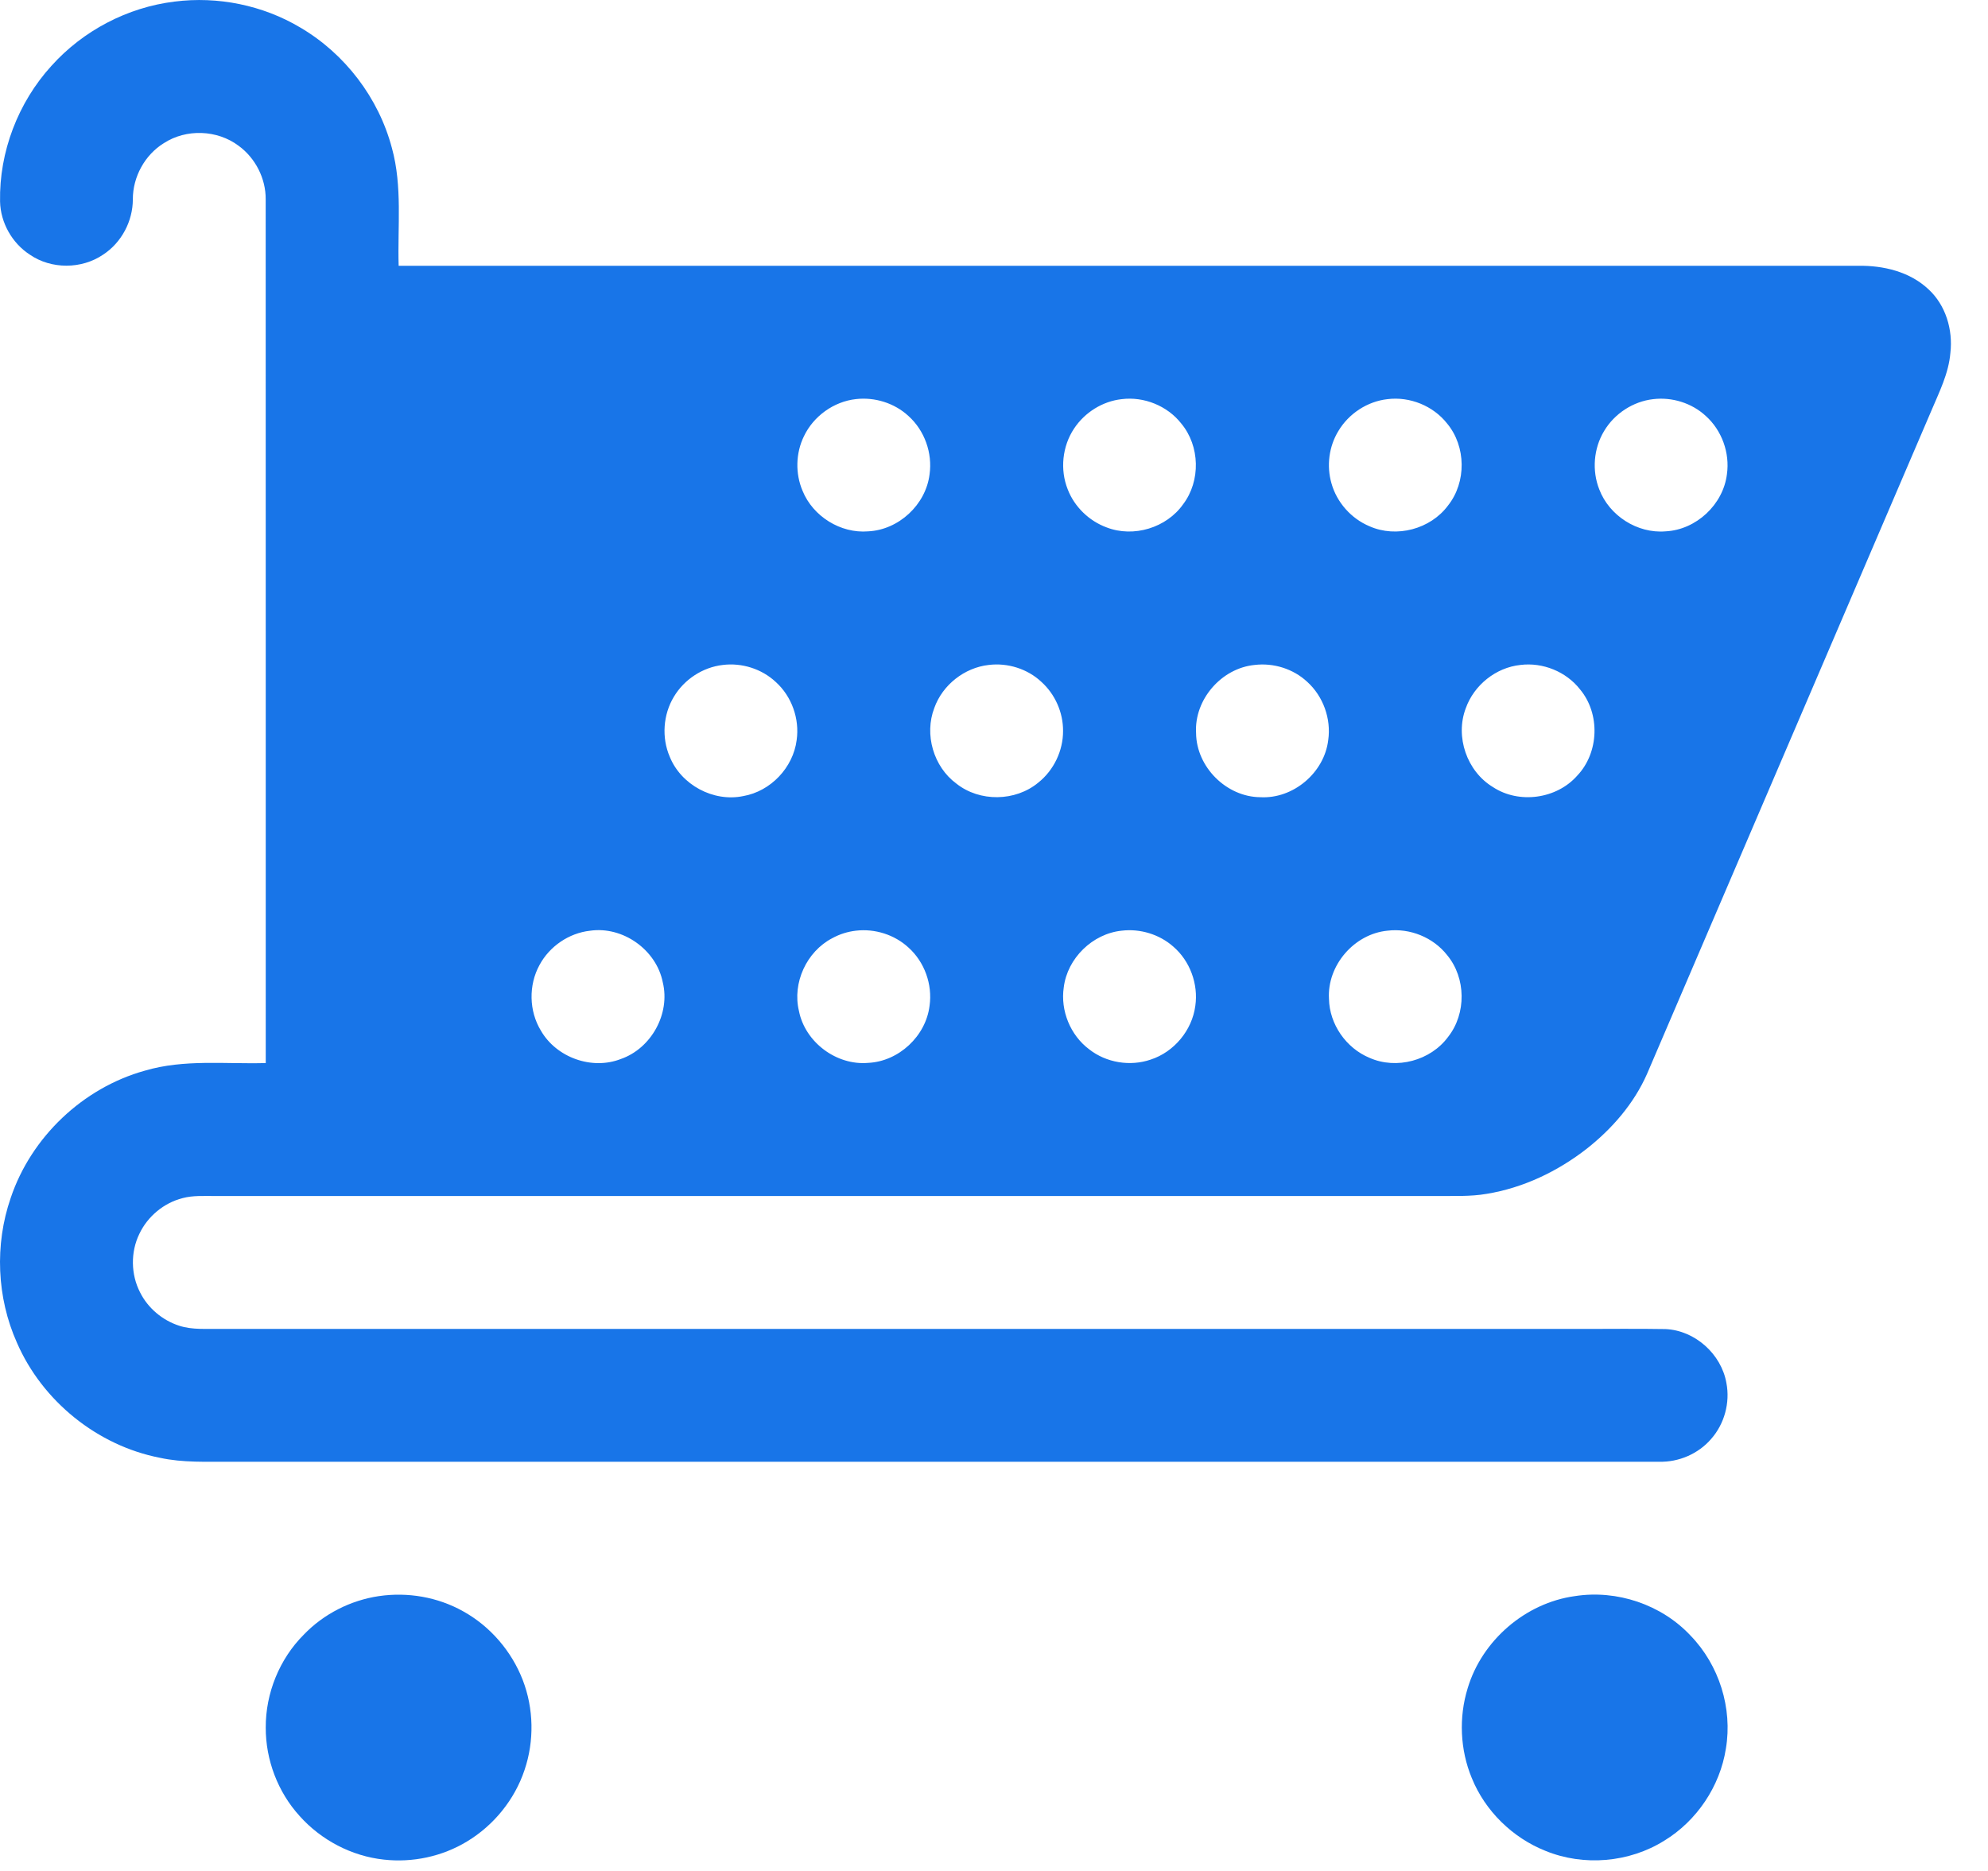
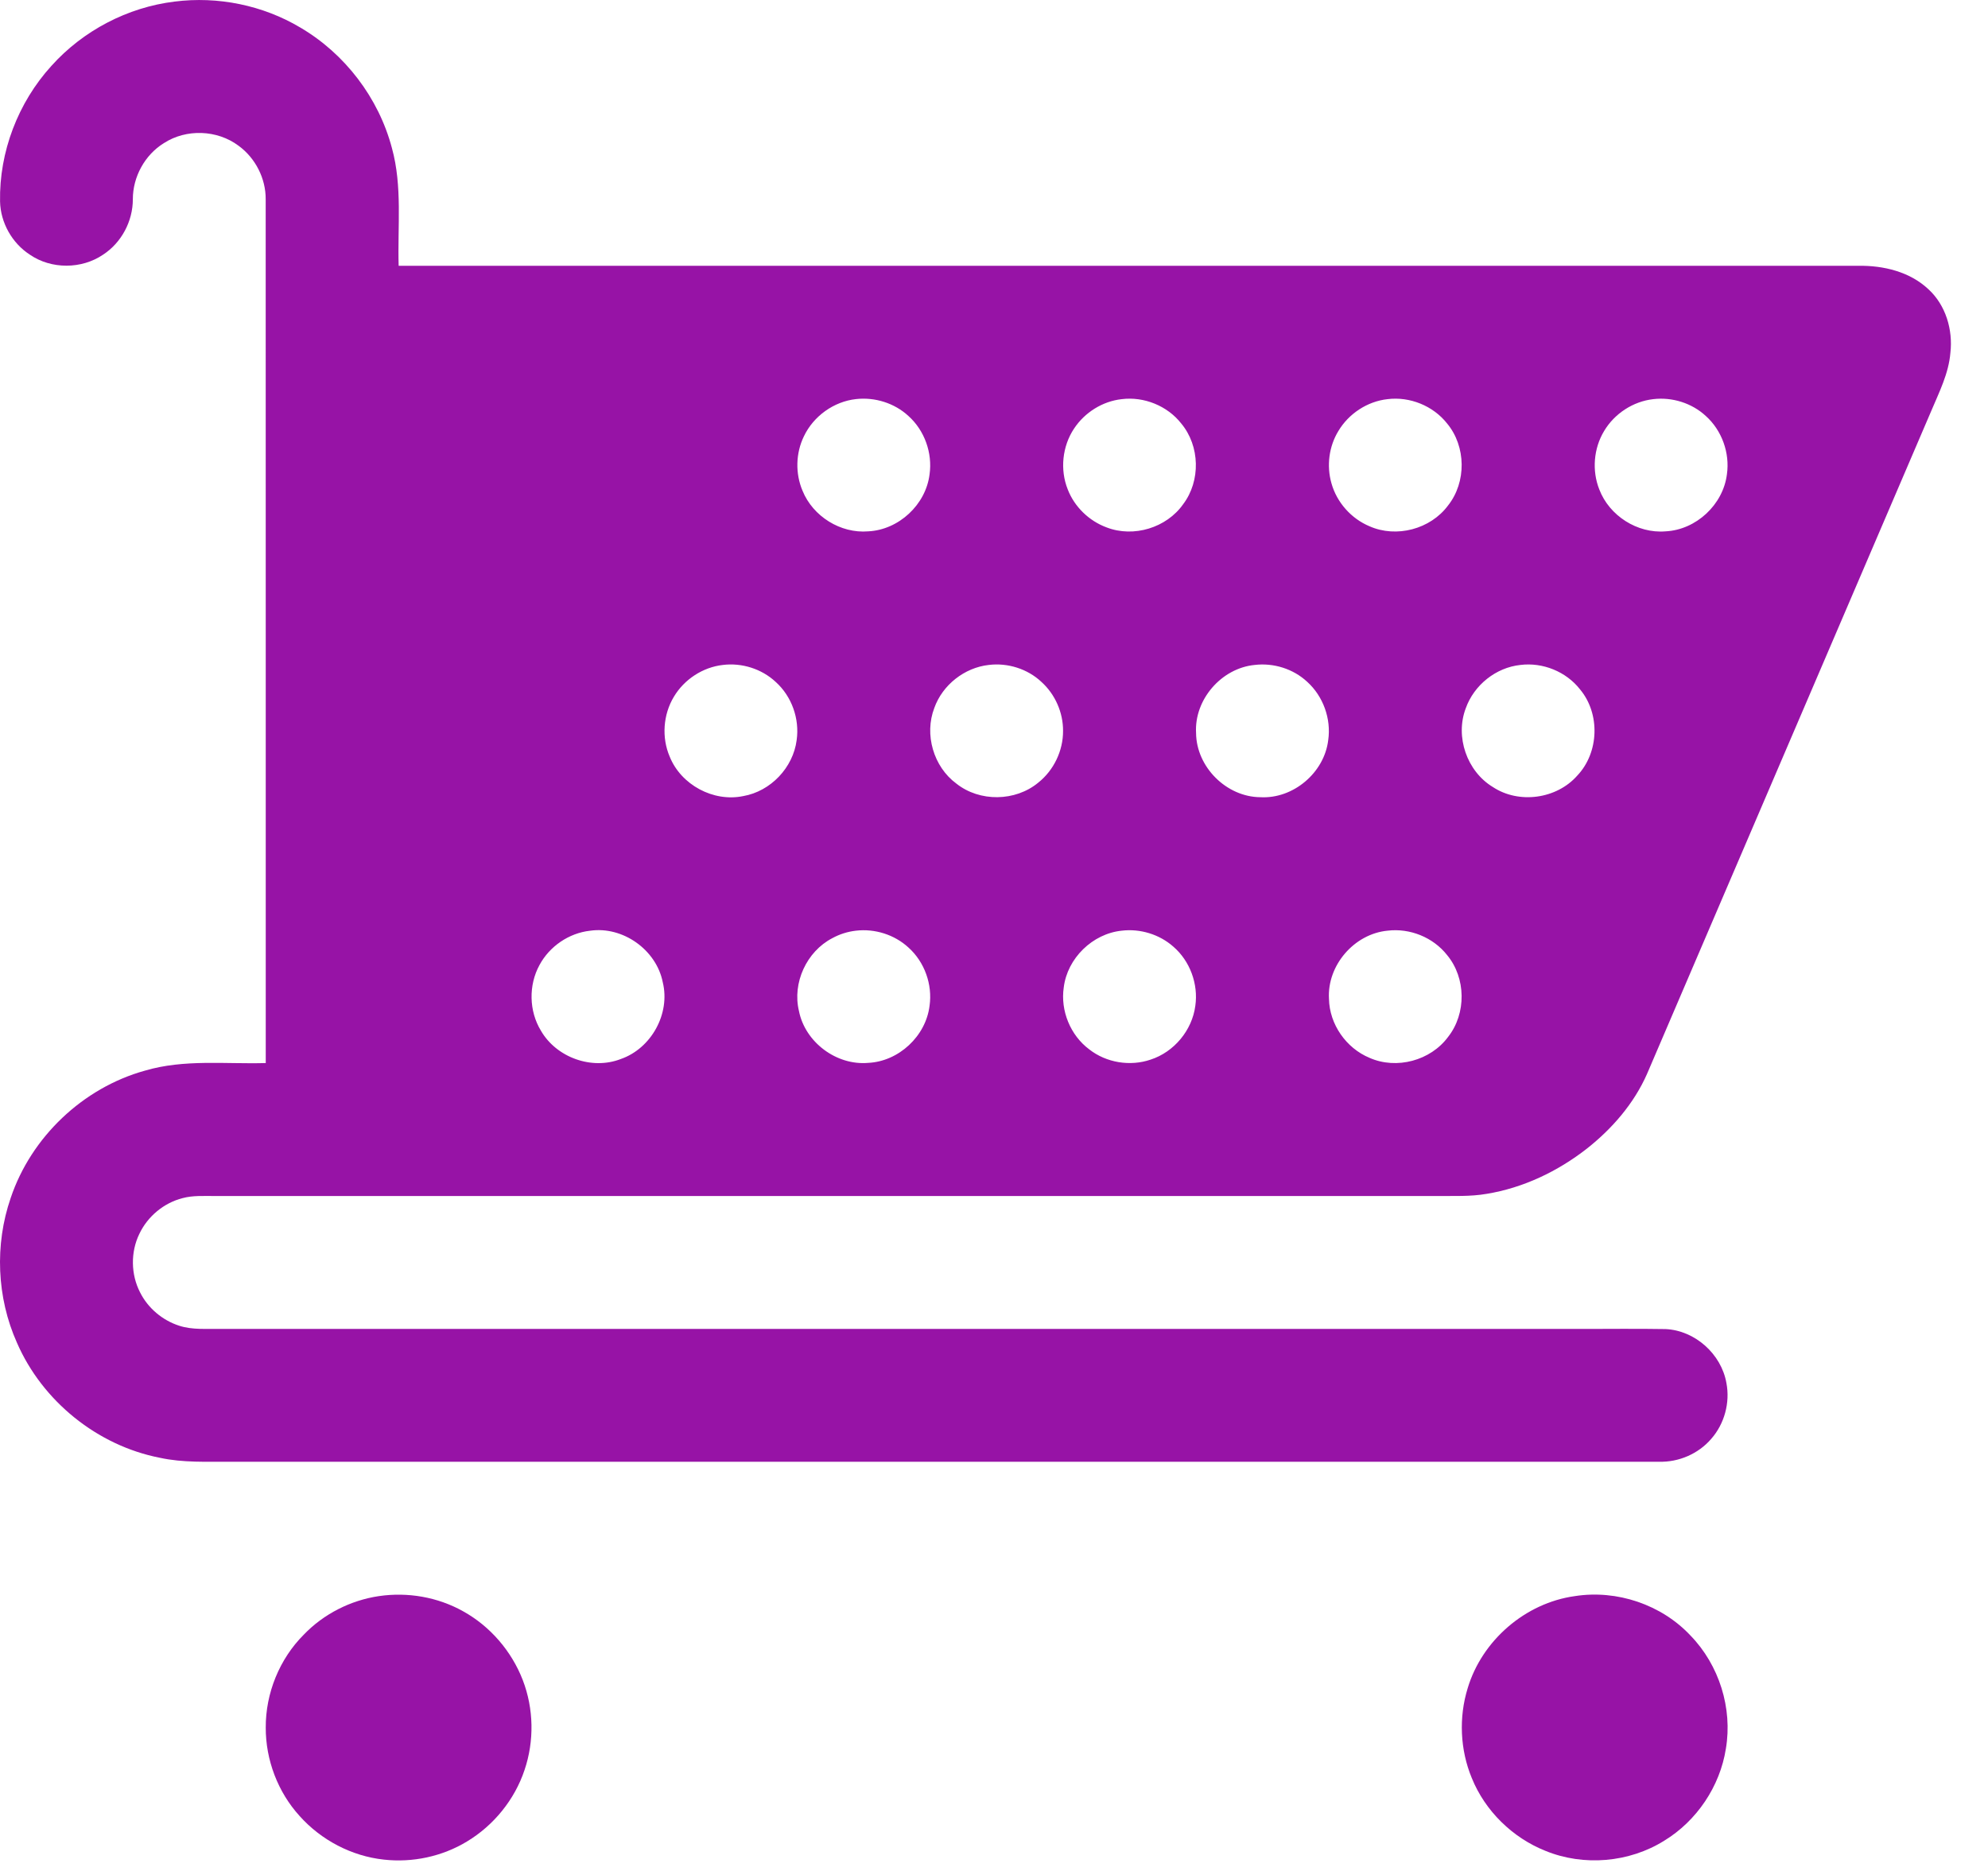
<svg xmlns="http://www.w3.org/2000/svg" width="34" height="32" viewBox="0 0 34 32" fill="none">
-   <path d="M23.73 15.918C23.16 15.973 22.695 16.512 22.729 17.084C22.737 17.518 23.022 17.927 23.423 18.093C23.884 18.297 24.467 18.141 24.766 17.735C25.081 17.336 25.074 16.726 24.749 16.335C24.511 16.032 24.112 15.871 23.73 15.918ZM19.184 15.918C18.685 15.969 18.254 16.39 18.193 16.888C18.134 17.286 18.306 17.707 18.629 17.948C18.921 18.177 19.329 18.243 19.679 18.123C20.08 17.993 20.388 17.622 20.443 17.204C20.497 16.831 20.352 16.436 20.066 16.19C19.828 15.98 19.499 15.88 19.184 15.918ZM14.639 15.918C14.497 15.934 14.358 15.978 14.233 16.047C13.795 16.275 13.548 16.81 13.664 17.291C13.769 17.825 14.305 18.226 14.847 18.179C15.37 18.155 15.835 17.722 15.898 17.202C15.95 16.838 15.812 16.453 15.538 16.207C15.299 15.986 14.962 15.88 14.639 15.918M10.09 15.919C9.73 15.959 9.398 16.186 9.227 16.505C9.038 16.849 9.046 17.292 9.251 17.628C9.515 18.087 10.121 18.306 10.617 18.113C11.139 17.932 11.467 17.337 11.335 16.8C11.225 16.244 10.651 15.837 10.09 15.919ZM26.003 11.373C25.584 11.417 25.209 11.717 25.068 12.115C24.884 12.6 25.087 13.192 25.532 13.461C25.977 13.755 26.622 13.667 26.975 13.266C27.349 12.872 27.371 12.207 27.022 11.79C26.785 11.487 26.385 11.325 26.003 11.373ZM21.458 11.373C20.889 11.428 20.422 11.967 20.456 12.538C20.461 13.118 20.975 13.631 21.555 13.635C22.117 13.667 22.649 13.217 22.716 12.659C22.769 12.294 22.63 11.908 22.356 11.661C22.118 11.439 21.78 11.334 21.458 11.373ZM16.91 11.373C16.495 11.419 16.119 11.715 15.979 12.109C15.805 12.562 15.965 13.114 16.356 13.402C16.754 13.719 17.366 13.711 17.758 13.385C18.022 13.175 18.183 12.84 18.181 12.501C18.183 12.186 18.045 11.874 17.811 11.663C17.573 11.439 17.233 11.333 16.91 11.373M12.363 11.373C12.019 11.412 11.702 11.62 11.525 11.917C11.341 12.222 11.313 12.615 11.454 12.942C11.648 13.424 12.201 13.722 12.711 13.616C13.179 13.535 13.565 13.13 13.625 12.658C13.677 12.293 13.54 11.909 13.266 11.663C13.026 11.439 12.687 11.333 12.363 11.373ZM28.274 6.827C27.93 6.866 27.612 7.074 27.435 7.371C27.255 7.668 27.224 8.049 27.352 8.371C27.523 8.821 28.004 9.128 28.484 9.088C29.008 9.063 29.471 8.631 29.535 8.111C29.587 7.746 29.448 7.361 29.174 7.115C28.935 6.893 28.596 6.788 28.274 6.827ZM23.73 6.827C23.385 6.865 23.066 7.075 22.889 7.373C22.728 7.637 22.686 7.968 22.771 8.265C22.862 8.592 23.109 8.87 23.422 9.001C23.882 9.205 24.465 9.051 24.765 8.646C25.082 8.247 25.075 7.635 24.749 7.243C24.511 6.941 24.112 6.779 23.73 6.827ZM19.184 6.827C18.856 6.863 18.552 7.054 18.37 7.329C18.168 7.631 18.126 8.033 18.261 8.37C18.376 8.669 18.627 8.911 18.927 9.021C19.389 9.199 19.951 9.027 20.235 8.624C20.537 8.225 20.523 7.627 20.202 7.243C19.965 6.941 19.565 6.779 19.184 6.827M14.639 6.826C14.26 6.868 13.913 7.117 13.749 7.462C13.608 7.751 13.6 8.1 13.726 8.395C13.904 8.832 14.376 9.127 14.848 9.088C15.371 9.063 15.834 8.632 15.898 8.113C15.95 7.748 15.812 7.362 15.538 7.116C15.299 6.894 14.962 6.789 14.639 6.826M2.986 0.027C3.726 -0.067 4.495 0.089 5.136 0.471C5.9 0.919 6.477 1.676 6.703 2.533C6.884 3.189 6.798 3.875 6.818 4.546C15.14 4.545 23.461 4.546 31.782 4.546C32.21 4.539 32.663 4.647 32.981 4.947C33.277 5.218 33.402 5.64 33.357 6.033C33.328 6.388 33.164 6.709 33.028 7.032C31.408 10.811 29.788 14.589 28.168 18.369C27.944 18.876 27.571 19.306 27.138 19.647C26.641 20.035 26.051 20.317 25.426 20.419C25.145 20.468 24.858 20.453 24.573 20.456H3.659C3.481 20.457 3.299 20.445 3.124 20.492C2.803 20.573 2.525 20.804 2.383 21.104C2.232 21.415 2.237 21.796 2.395 22.103C2.53 22.374 2.779 22.583 3.066 22.675C3.291 22.748 3.531 22.725 3.764 22.729H26.953C27.463 22.731 27.974 22.723 28.484 22.732C28.988 22.754 29.439 23.158 29.526 23.654C29.591 23.99 29.493 24.353 29.266 24.61C29.047 24.866 28.709 25.011 28.373 25.001H3.941C3.538 24.999 3.13 25.02 2.733 24.933C1.664 24.724 0.724 23.964 0.29 22.966C-0.056 22.192 -0.093 21.289 0.183 20.489C0.533 19.447 1.419 18.606 2.478 18.312C3.15 18.113 3.856 18.202 4.545 18.182C4.544 13.258 4.546 8.334 4.544 3.409C4.547 3.052 4.367 2.701 4.079 2.492C3.714 2.219 3.185 2.2 2.803 2.448C2.477 2.649 2.271 3.025 2.272 3.409C2.272 3.783 2.078 4.15 1.764 4.355C1.396 4.606 0.878 4.608 0.511 4.356C0.207 4.159 0.009 3.809 0.001 3.446C-0.015 2.599 0.309 1.753 0.879 1.127C1.42 0.524 2.181 0.125 2.986 0.027" fill="#1875E8" />
-   <path d="M6.482 27.299C6.972 27.227 7.485 27.315 7.919 27.558C8.383 27.814 8.75 28.241 8.941 28.736C9.129 29.224 9.139 29.778 8.971 30.273C8.802 30.781 8.443 31.222 7.985 31.497C7.563 31.753 7.055 31.861 6.565 31.806C6.015 31.747 5.493 31.473 5.125 31.061C4.752 30.652 4.543 30.1 4.545 29.548C4.542 28.961 4.779 28.375 5.195 27.959C5.535 27.604 5.996 27.371 6.481 27.299" fill="#1875E8" />
-   <path d="M26.936 27.299C27.653 27.187 28.417 27.444 28.913 27.975C29.402 28.479 29.634 29.217 29.517 29.909C29.416 30.554 29.019 31.144 28.462 31.483C27.864 31.857 27.086 31.924 26.433 31.657C25.869 31.433 25.399 30.974 25.171 30.41C24.971 29.927 24.947 29.374 25.101 28.875C25.346 28.056 26.089 27.415 26.936 27.299Z" fill="#1875E8" />
+   <path d="M23.73 15.918C23.16 15.973 22.695 16.512 22.729 17.084C22.737 17.518 23.022 17.927 23.423 18.093C23.884 18.297 24.467 18.141 24.766 17.735C25.081 17.336 25.074 16.726 24.749 16.335C24.511 16.032 24.112 15.871 23.73 15.918ZM19.184 15.918C18.685 15.969 18.254 16.39 18.193 16.888C18.134 17.286 18.306 17.707 18.629 17.948C18.921 18.177 19.329 18.243 19.679 18.123C20.08 17.993 20.388 17.622 20.443 17.204C20.497 16.831 20.352 16.436 20.066 16.19C19.828 15.98 19.499 15.88 19.184 15.918ZM14.639 15.918C14.497 15.934 14.358 15.978 14.233 16.047C13.795 16.275 13.548 16.81 13.664 17.291C13.769 17.825 14.305 18.226 14.847 18.179C15.37 18.155 15.835 17.722 15.898 17.202C15.95 16.838 15.812 16.453 15.538 16.207C15.299 15.986 14.962 15.88 14.639 15.918M10.09 15.919C9.73 15.959 9.398 16.186 9.227 16.505C9.038 16.849 9.046 17.292 9.251 17.628C9.515 18.087 10.121 18.306 10.617 18.113C11.139 17.932 11.467 17.337 11.335 16.8C11.225 16.244 10.651 15.837 10.09 15.919ZM26.003 11.373C25.584 11.417 25.209 11.717 25.068 12.115C24.884 12.6 25.087 13.192 25.532 13.461C25.977 13.755 26.622 13.667 26.975 13.266C27.349 12.872 27.371 12.207 27.022 11.79C26.785 11.487 26.385 11.325 26.003 11.373ZM21.458 11.373C20.889 11.428 20.422 11.967 20.456 12.538C20.461 13.118 20.975 13.631 21.555 13.635C22.117 13.667 22.649 13.217 22.716 12.659C22.769 12.294 22.63 11.908 22.356 11.661C22.118 11.439 21.78 11.334 21.458 11.373ZM16.91 11.373C16.495 11.419 16.119 11.715 15.979 12.109C15.805 12.562 15.965 13.114 16.356 13.402C16.754 13.719 17.366 13.711 17.758 13.385C18.022 13.175 18.183 12.84 18.181 12.501C18.183 12.186 18.045 11.874 17.811 11.663C17.573 11.439 17.233 11.333 16.91 11.373M12.363 11.373C12.019 11.412 11.702 11.62 11.525 11.917C11.341 12.222 11.313 12.615 11.454 12.942C11.648 13.424 12.201 13.722 12.711 13.616C13.179 13.535 13.565 13.13 13.625 12.658C13.677 12.293 13.54 11.909 13.266 11.663C13.026 11.439 12.687 11.333 12.363 11.373ZM28.274 6.827C27.93 6.866 27.612 7.074 27.435 7.371C27.255 7.668 27.224 8.049 27.352 8.371C27.523 8.821 28.004 9.128 28.484 9.088C29.008 9.063 29.471 8.631 29.535 8.111C29.587 7.746 29.448 7.361 29.174 7.115C28.935 6.893 28.596 6.788 28.274 6.827ZM23.73 6.827C23.385 6.865 23.066 7.075 22.889 7.373C22.728 7.637 22.686 7.968 22.771 8.265C22.862 8.592 23.109 8.87 23.422 9.001C23.882 9.205 24.465 9.051 24.765 8.646C25.082 8.247 25.075 7.635 24.749 7.243C24.511 6.941 24.112 6.779 23.73 6.827ZM19.184 6.827C18.856 6.863 18.552 7.054 18.37 7.329C18.168 7.631 18.126 8.033 18.261 8.37C18.376 8.669 18.627 8.911 18.927 9.021C19.389 9.199 19.951 9.027 20.235 8.624C20.537 8.225 20.523 7.627 20.202 7.243C19.965 6.941 19.565 6.779 19.184 6.827M14.639 6.826C14.26 6.868 13.913 7.117 13.749 7.462C13.608 7.751 13.6 8.1 13.726 8.395C13.904 8.832 14.376 9.127 14.848 9.088C15.371 9.063 15.834 8.632 15.898 8.113C15.95 7.748 15.812 7.362 15.538 7.116C15.299 6.894 14.962 6.789 14.639 6.826M2.986 0.027C3.726 -0.067 4.495 0.089 5.136 0.471C5.9 0.919 6.477 1.676 6.703 2.533C6.884 3.189 6.798 3.875 6.818 4.546C15.14 4.545 23.461 4.546 31.782 4.546C32.21 4.539 32.663 4.647 32.981 4.947C33.277 5.218 33.402 5.64 33.357 6.033C33.328 6.388 33.164 6.709 33.028 7.032C31.408 10.811 29.788 14.589 28.168 18.369C27.944 18.876 27.571 19.306 27.138 19.647C26.641 20.035 26.051 20.317 25.426 20.419C25.145 20.468 24.858 20.453 24.573 20.456H3.659C3.481 20.457 3.299 20.445 3.124 20.492C2.803 20.573 2.525 20.804 2.383 21.104C2.232 21.415 2.237 21.796 2.395 22.103C2.53 22.374 2.779 22.583 3.066 22.675C3.291 22.748 3.531 22.725 3.764 22.729H26.953C27.463 22.731 27.974 22.723 28.484 22.732C28.988 22.754 29.439 23.158 29.526 23.654C29.591 23.99 29.493 24.353 29.266 24.61C29.047 24.866 28.709 25.011 28.373 25.001H3.941C3.538 24.999 3.13 25.02 2.733 24.933C1.664 24.724 0.724 23.964 0.29 22.966C-0.056 22.192 -0.093 21.289 0.183 20.489C0.533 19.447 1.419 18.606 2.478 18.312C3.15 18.113 3.856 18.202 4.545 18.182C4.544 13.258 4.546 8.334 4.544 3.409C4.547 3.052 4.367 2.701 4.079 2.492C3.714 2.219 3.185 2.2 2.803 2.448C2.477 2.649 2.271 3.025 2.272 3.409C2.272 3.783 2.078 4.15 1.764 4.355C1.396 4.606 0.878 4.608 0.511 4.356C0.207 4.159 0.009 3.809 0.001 3.446C-0.015 2.599 0.309 1.753 0.879 1.127C1.42 0.524 2.181 0.125 2.986 0.027" fill="#9713a6" />
+   <path d="M6.482 27.299C6.972 27.227 7.485 27.315 7.919 27.558C8.383 27.814 8.75 28.241 8.941 28.736C9.129 29.224 9.139 29.778 8.971 30.273C8.802 30.781 8.443 31.222 7.985 31.497C7.563 31.753 7.055 31.861 6.565 31.806C6.015 31.747 5.493 31.473 5.125 31.061C4.752 30.652 4.543 30.1 4.545 29.548C4.542 28.961 4.779 28.375 5.195 27.959C5.535 27.604 5.996 27.371 6.481 27.299" fill="#9713a6" />
+   <path d="M26.936 27.299C27.653 27.187 28.417 27.444 28.913 27.975C29.402 28.479 29.634 29.217 29.517 29.909C29.416 30.554 29.019 31.144 28.462 31.483C27.864 31.857 27.086 31.924 26.433 31.657C25.869 31.433 25.399 30.974 25.171 30.41C24.971 29.927 24.947 29.374 25.101 28.875C25.346 28.056 26.089 27.415 26.936 27.299Z" fill="#9713a6" />
</svg>
